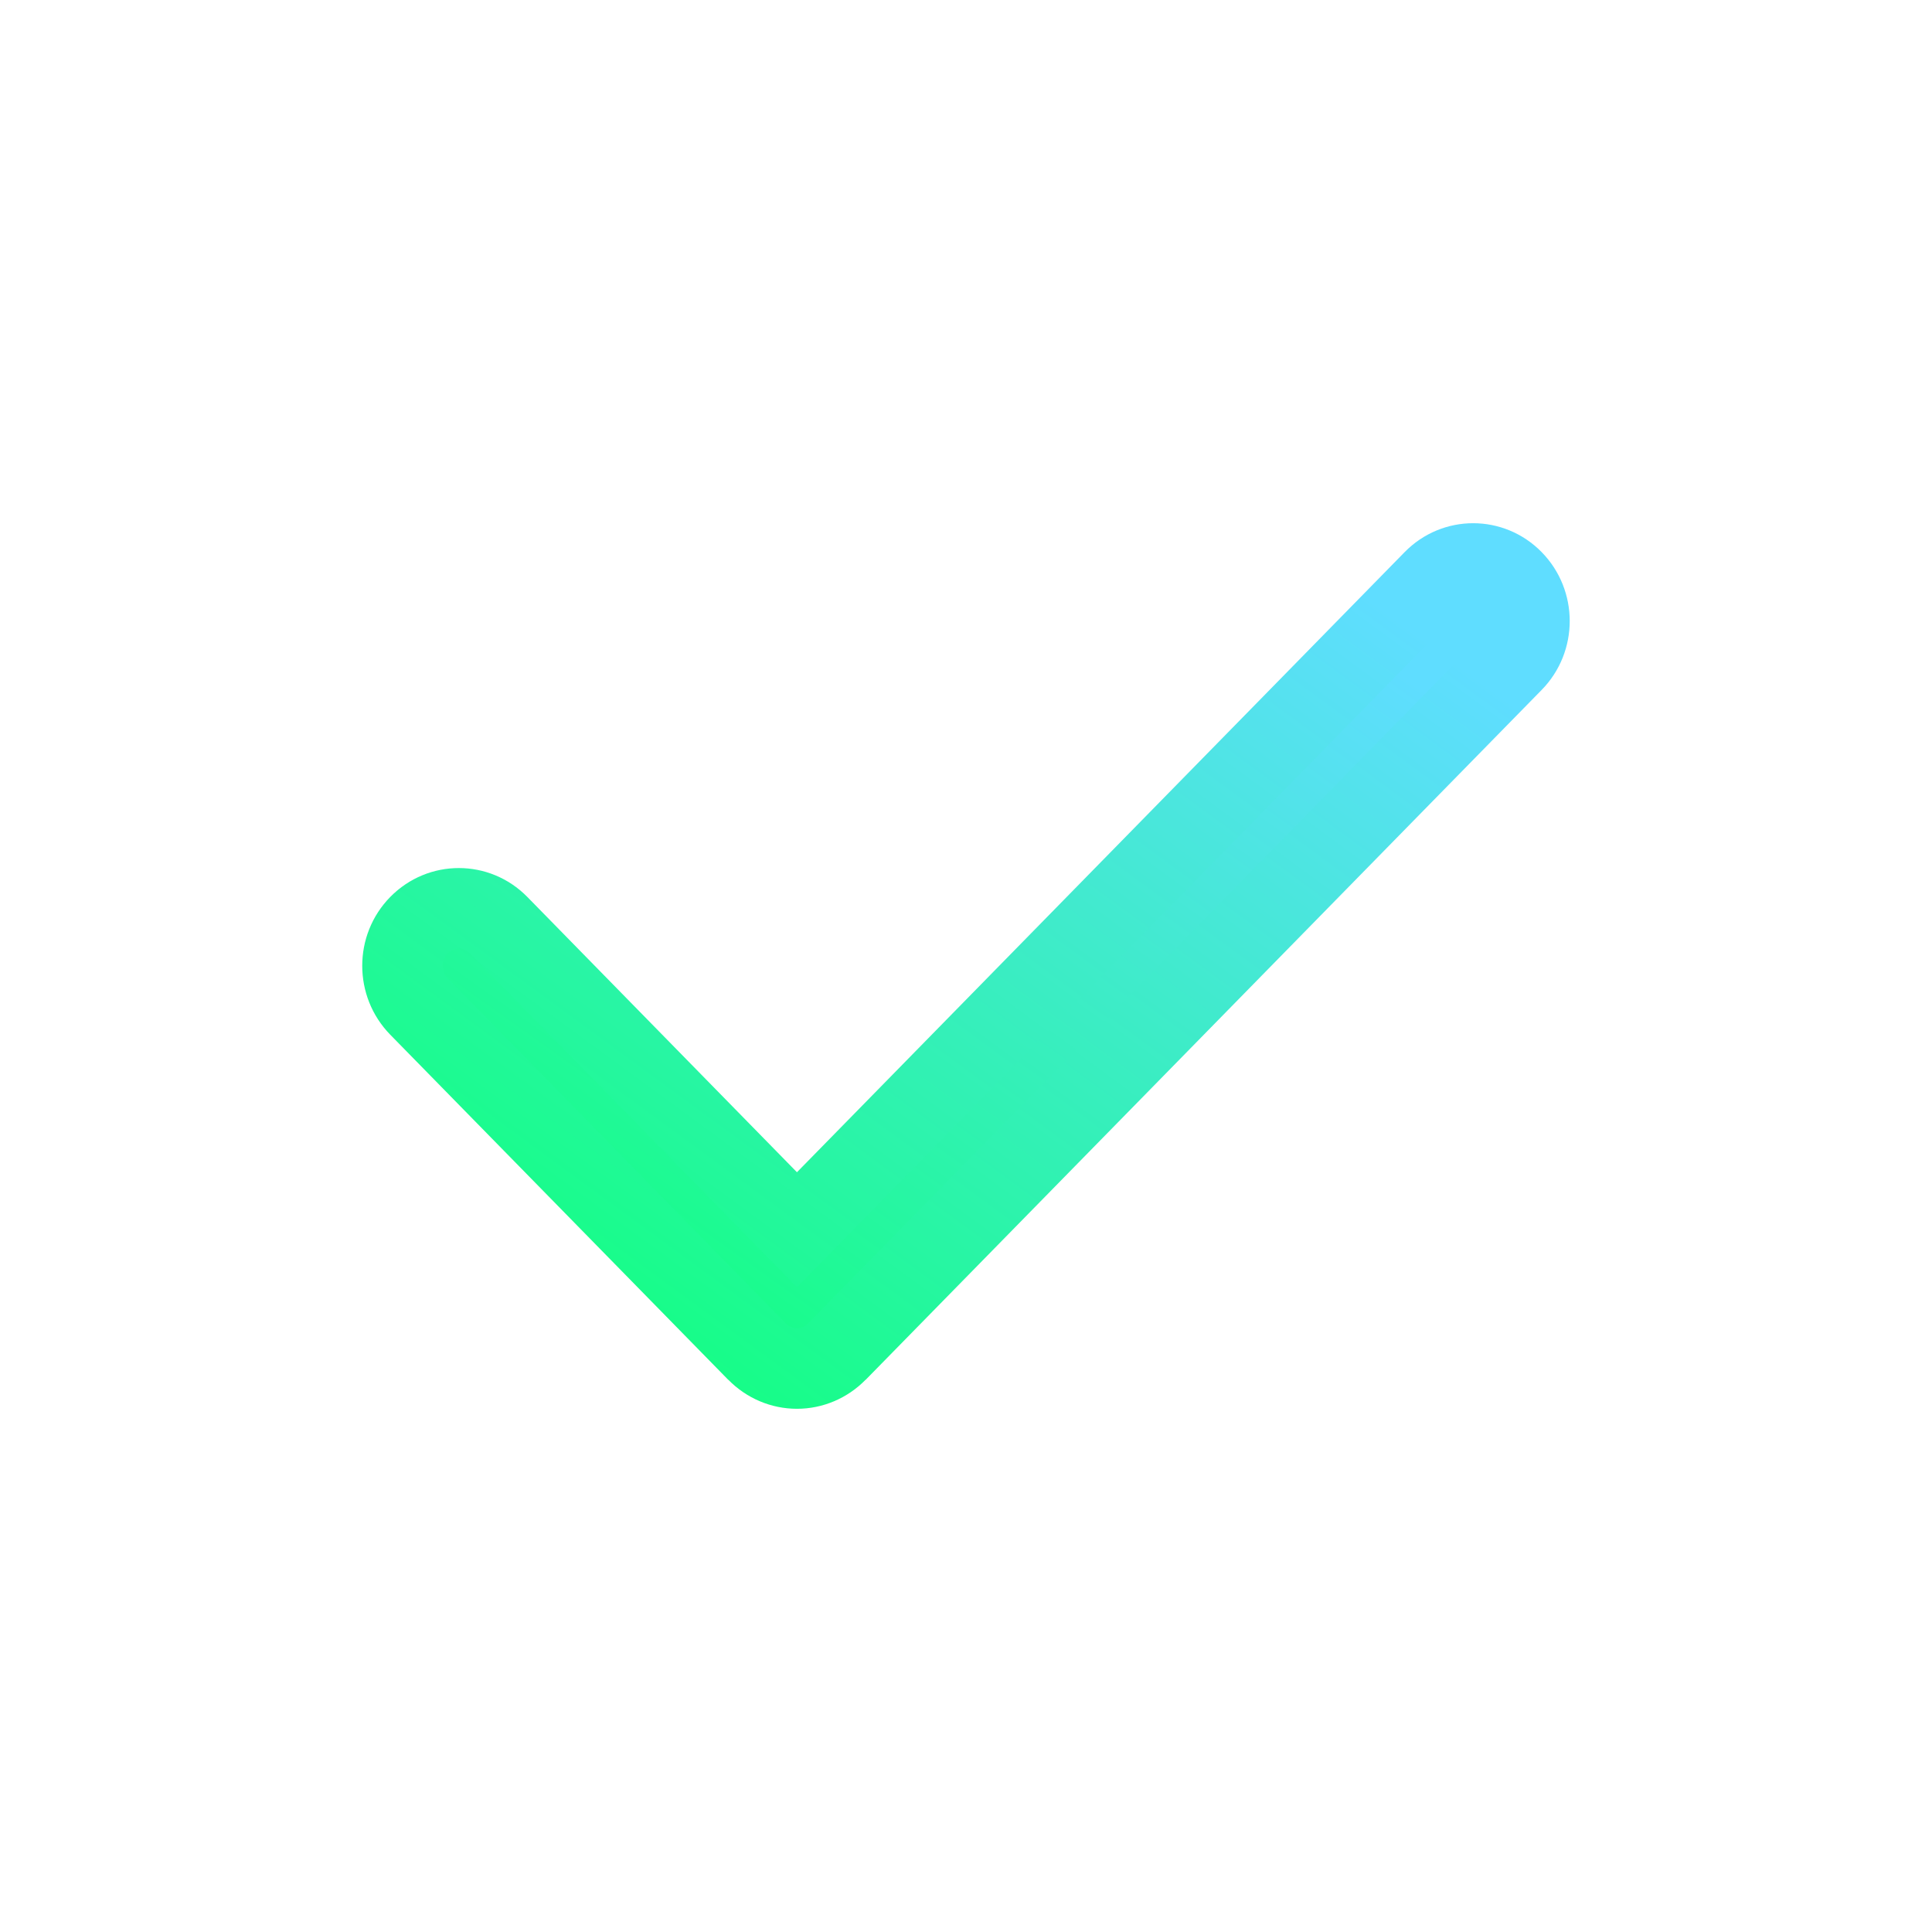
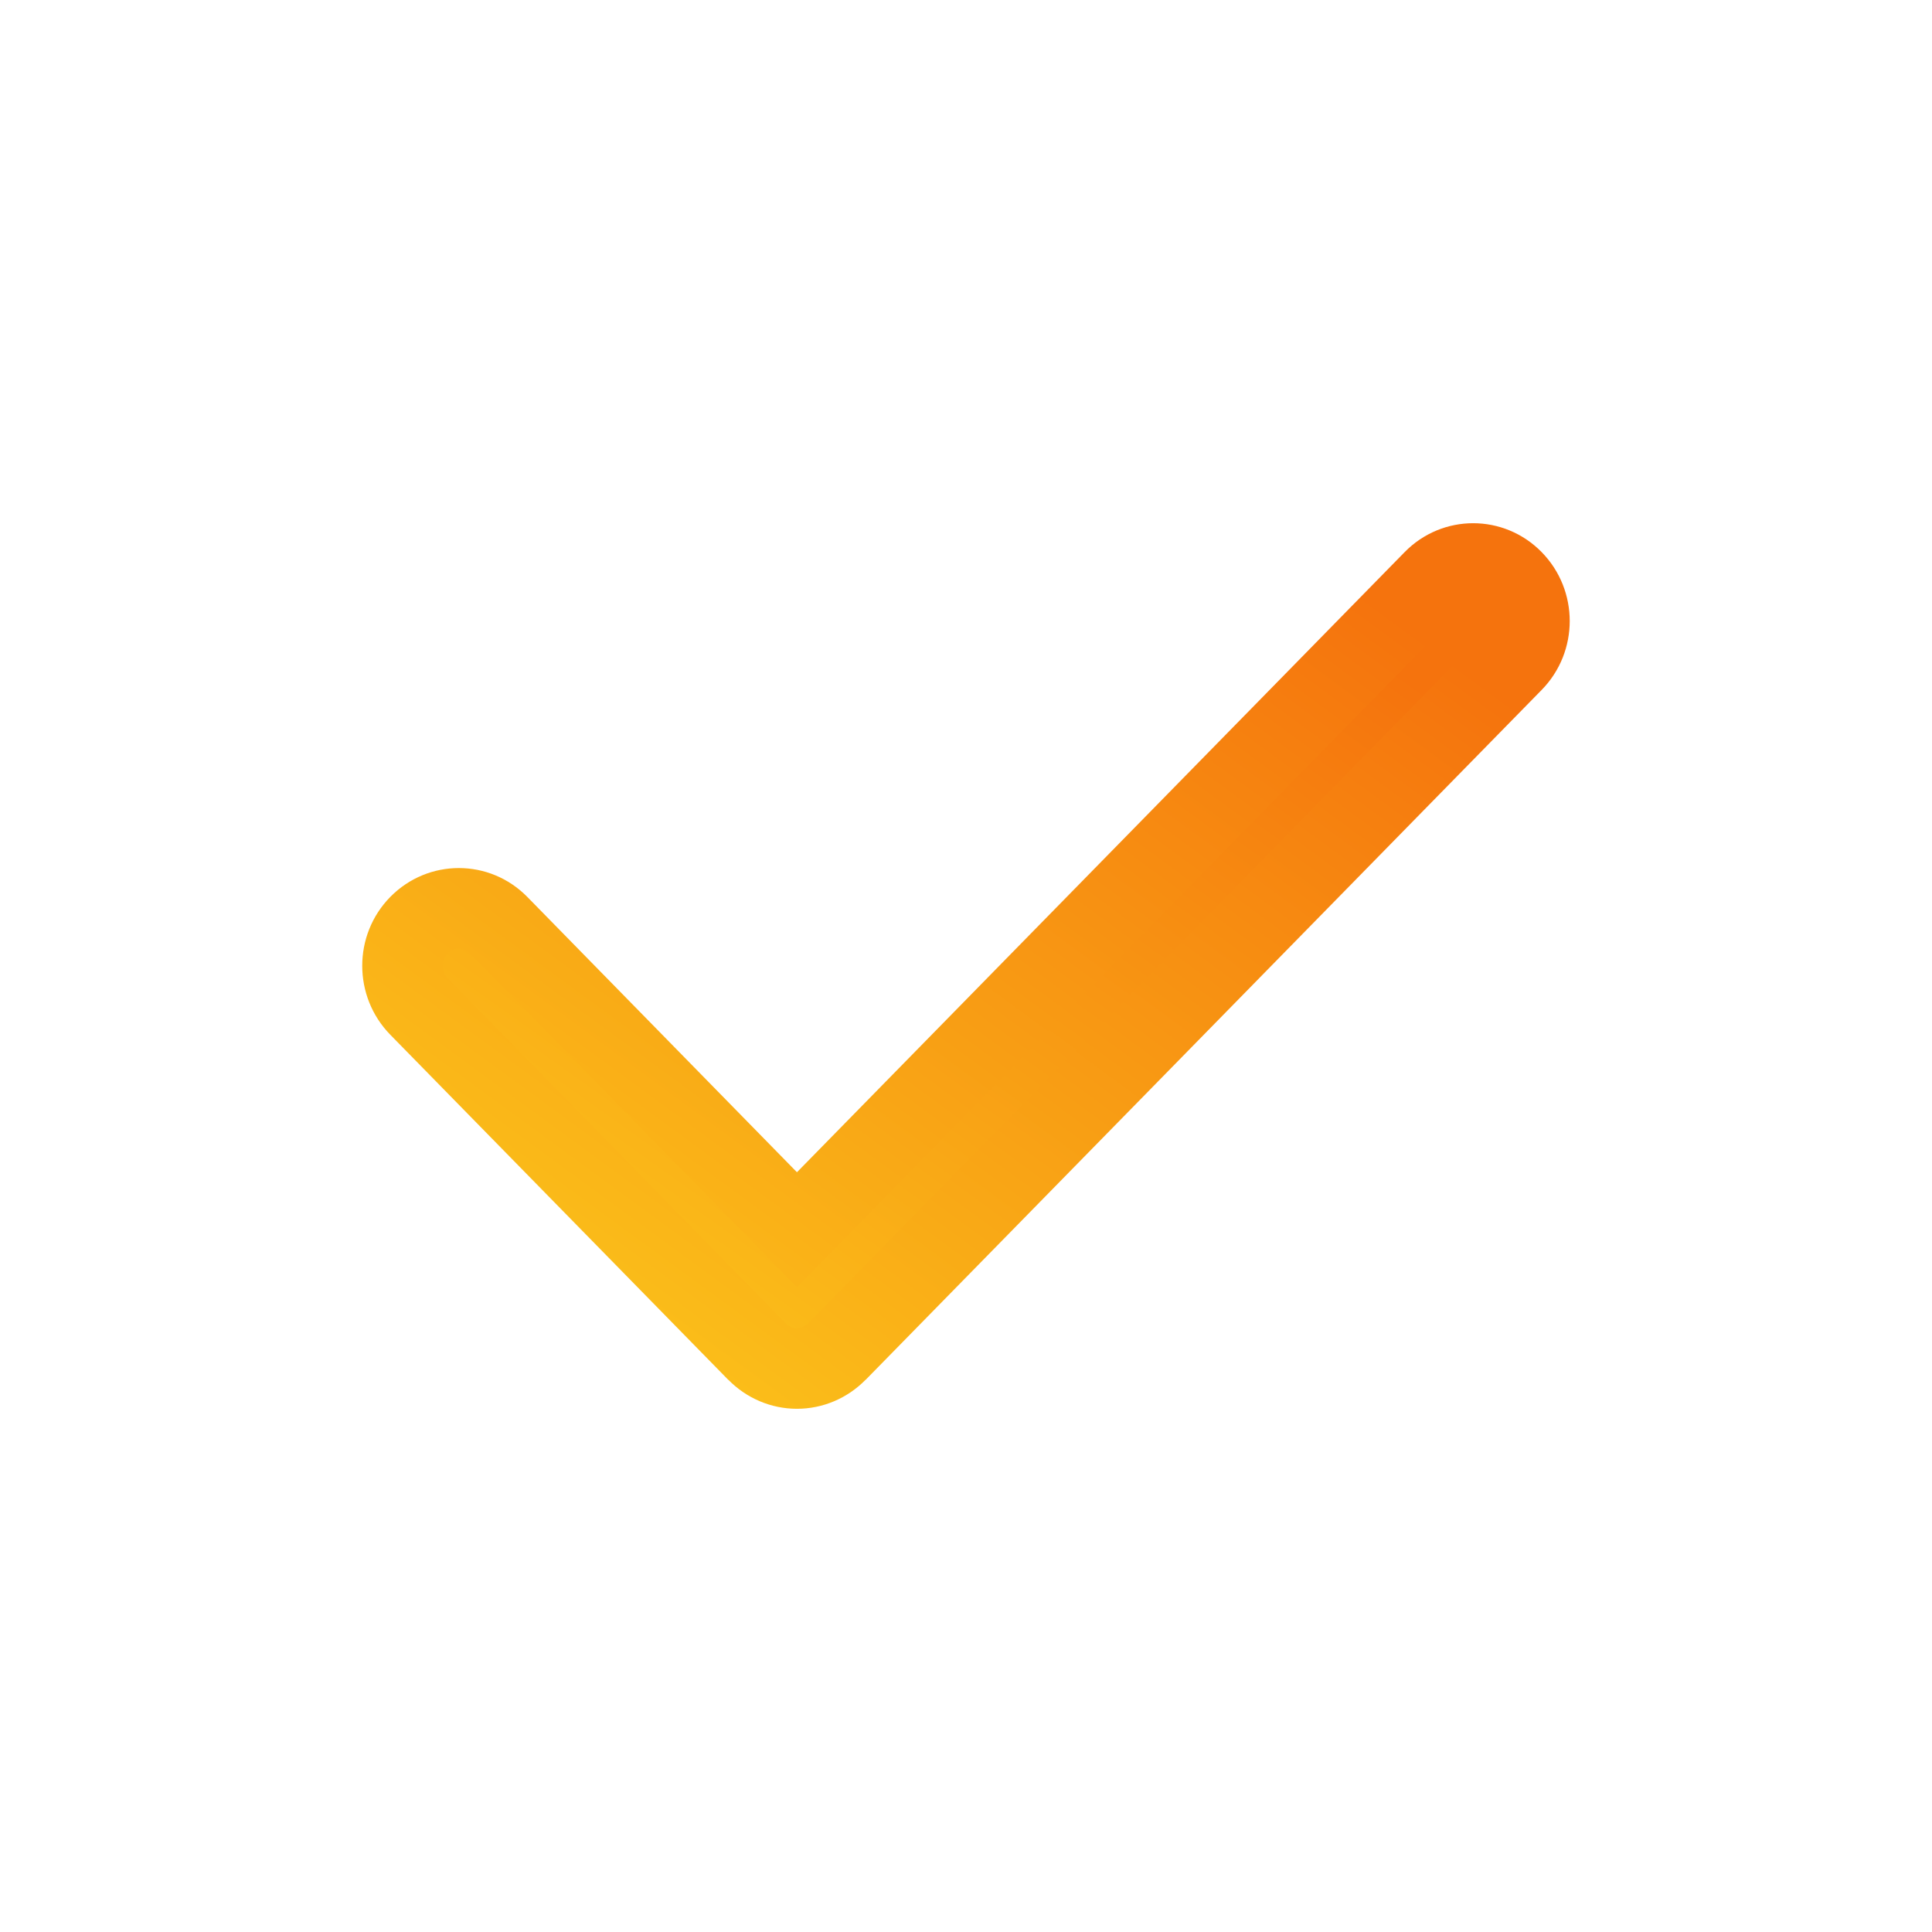
<svg xmlns="http://www.w3.org/2000/svg" preserveAspectRatio="none" width="100%" height="100%" overflow="visible" style="display: block;" viewBox="0 0 16 16" fill="none">
  <g id="Group">
    <g id="Rectangle Copy">
</g>
    <path id="Fill 1" fill-rule="evenodd" clip-rule="evenodd" d="M6.6 11.333C6.476 11.333 6.357 11.283 6.27 11.194L3.47 8.335C3.288 8.149 3.288 7.848 3.47 7.662C3.653 7.476 3.948 7.476 4.13 7.662L6.6 10.184L11.87 4.806C12.052 4.62 12.347 4.62 12.53 4.806C12.712 4.992 12.712 5.293 12.53 5.48L6.93 11.194C6.843 11.283 6.724 11.333 6.6 11.333Z" fill="url(#paint0_linear_3145_4820)" />
    <path id="Fill 1 (Stroke)" fill-rule="evenodd" clip-rule="evenodd" d="M12.292 5.04C12.24 4.987 12.16 4.987 12.108 5.04L6.6 10.66L3.892 7.895C3.84 7.842 3.76 7.842 3.708 7.895C3.653 7.951 3.653 8.045 3.708 8.102L6.509 10.961C6.533 10.987 6.566 11 6.6 11C6.634 11 6.666 10.987 6.691 10.961L6.692 10.96L12.292 5.246C12.347 5.19 12.347 5.096 12.292 5.04ZM11.632 4.573C11.945 4.253 12.455 4.253 12.768 4.573C13.077 4.889 13.077 5.397 12.768 5.713L7.169 11.427C7.168 11.427 7.168 11.427 7.168 11.427C7.018 11.58 6.814 11.667 6.6 11.667C6.386 11.667 6.182 11.58 6.032 11.427C6.032 11.427 6.032 11.427 6.032 11.427C6.032 11.427 6.031 11.427 6.031 11.427L3.232 8.569C2.923 8.253 2.922 7.744 3.232 7.428C3.546 7.109 4.055 7.109 4.368 7.429L6.6 9.708L11.632 4.573Z" fill="url(#paint1_linear_3145_4820)" />
  </g>
  <defs>
    <linearGradient id="paint0_linear_3145_4820" x1="11.235" y1="5.311" x2="6.469" y2="11.982" gradientUnits="userSpaceOnUse">
-       <stop stop-color="#5FDDFF" />
-       <stop offset="1" stop-color="#12FF80" />
+       <stop stop-color="#F5730D" />
+       <stop offset="1" stop-color="#FBC21A" />
    </linearGradient>
    <linearGradient id="paint1_linear_3145_4820" x1="11.466" y1="5.042" x2="6.181" y2="12.249" gradientUnits="userSpaceOnUse">
-       <stop stop-color="#5FDDFF" />
-       <stop offset="1" stop-color="#12FF80" />
+       <stop stop-color="#F5730D" />
+       <stop offset="1" stop-color="#FBC21A" />
    </linearGradient>
  </defs>
</svg>
